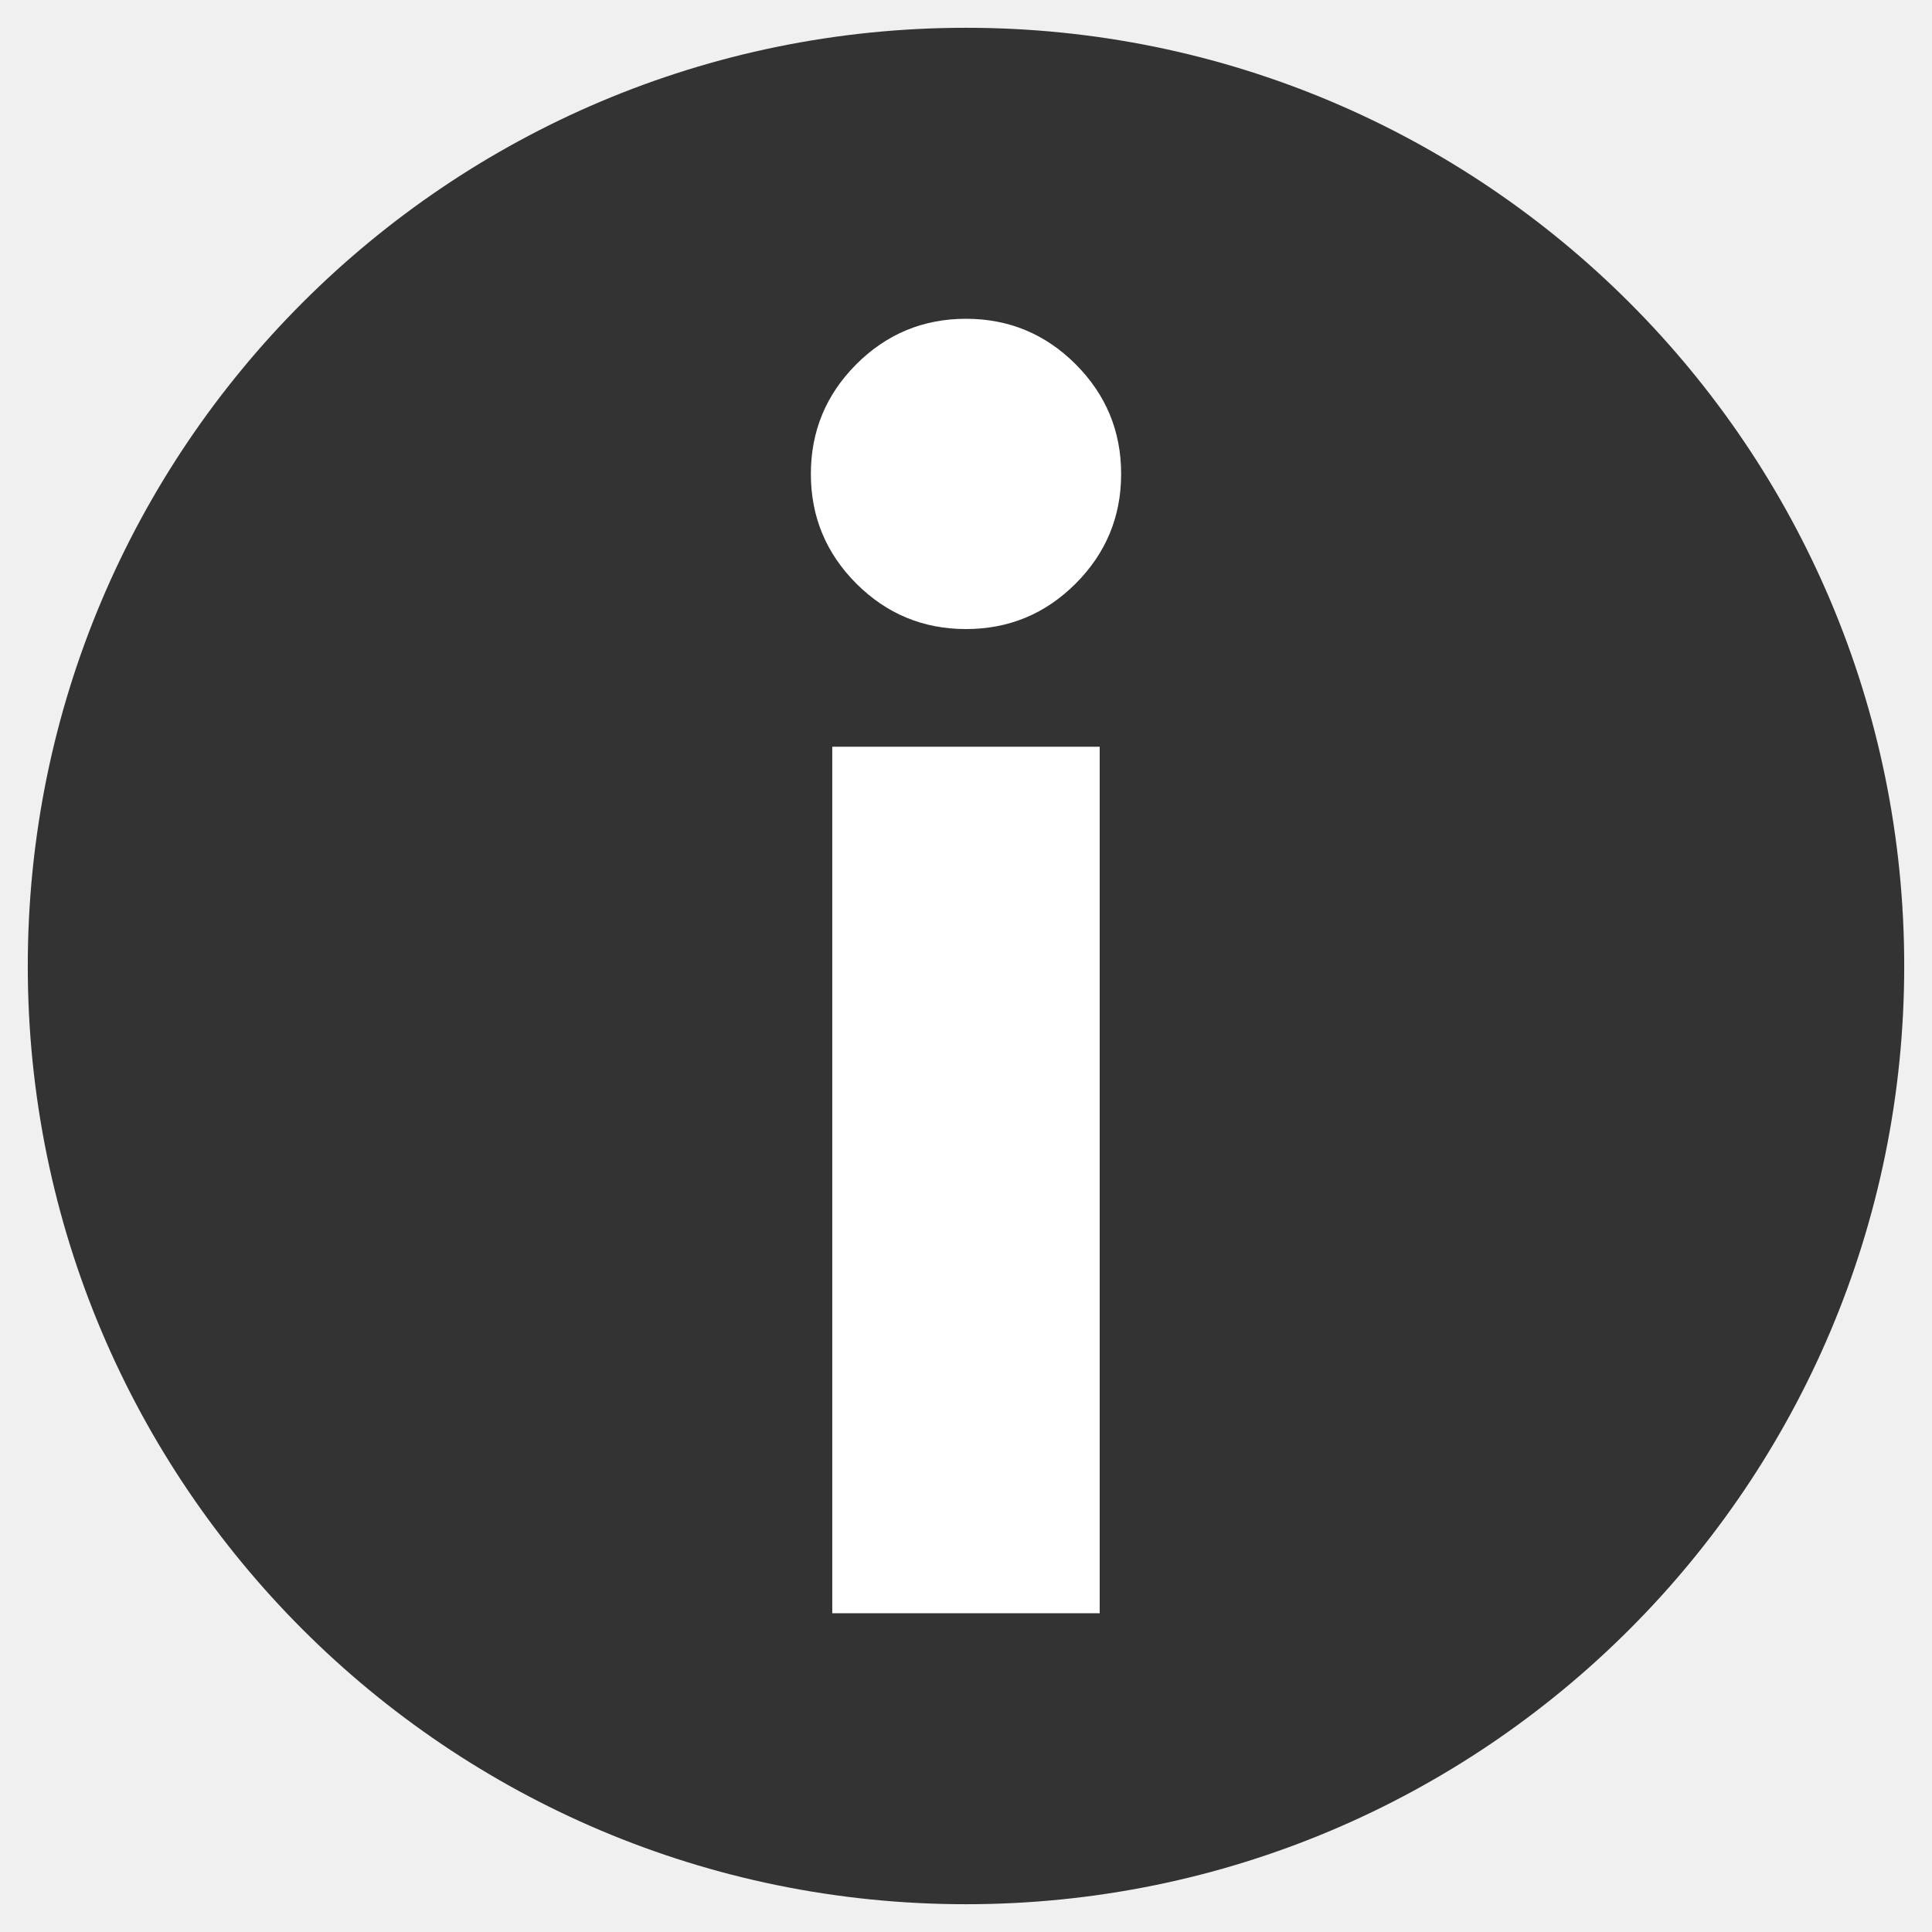
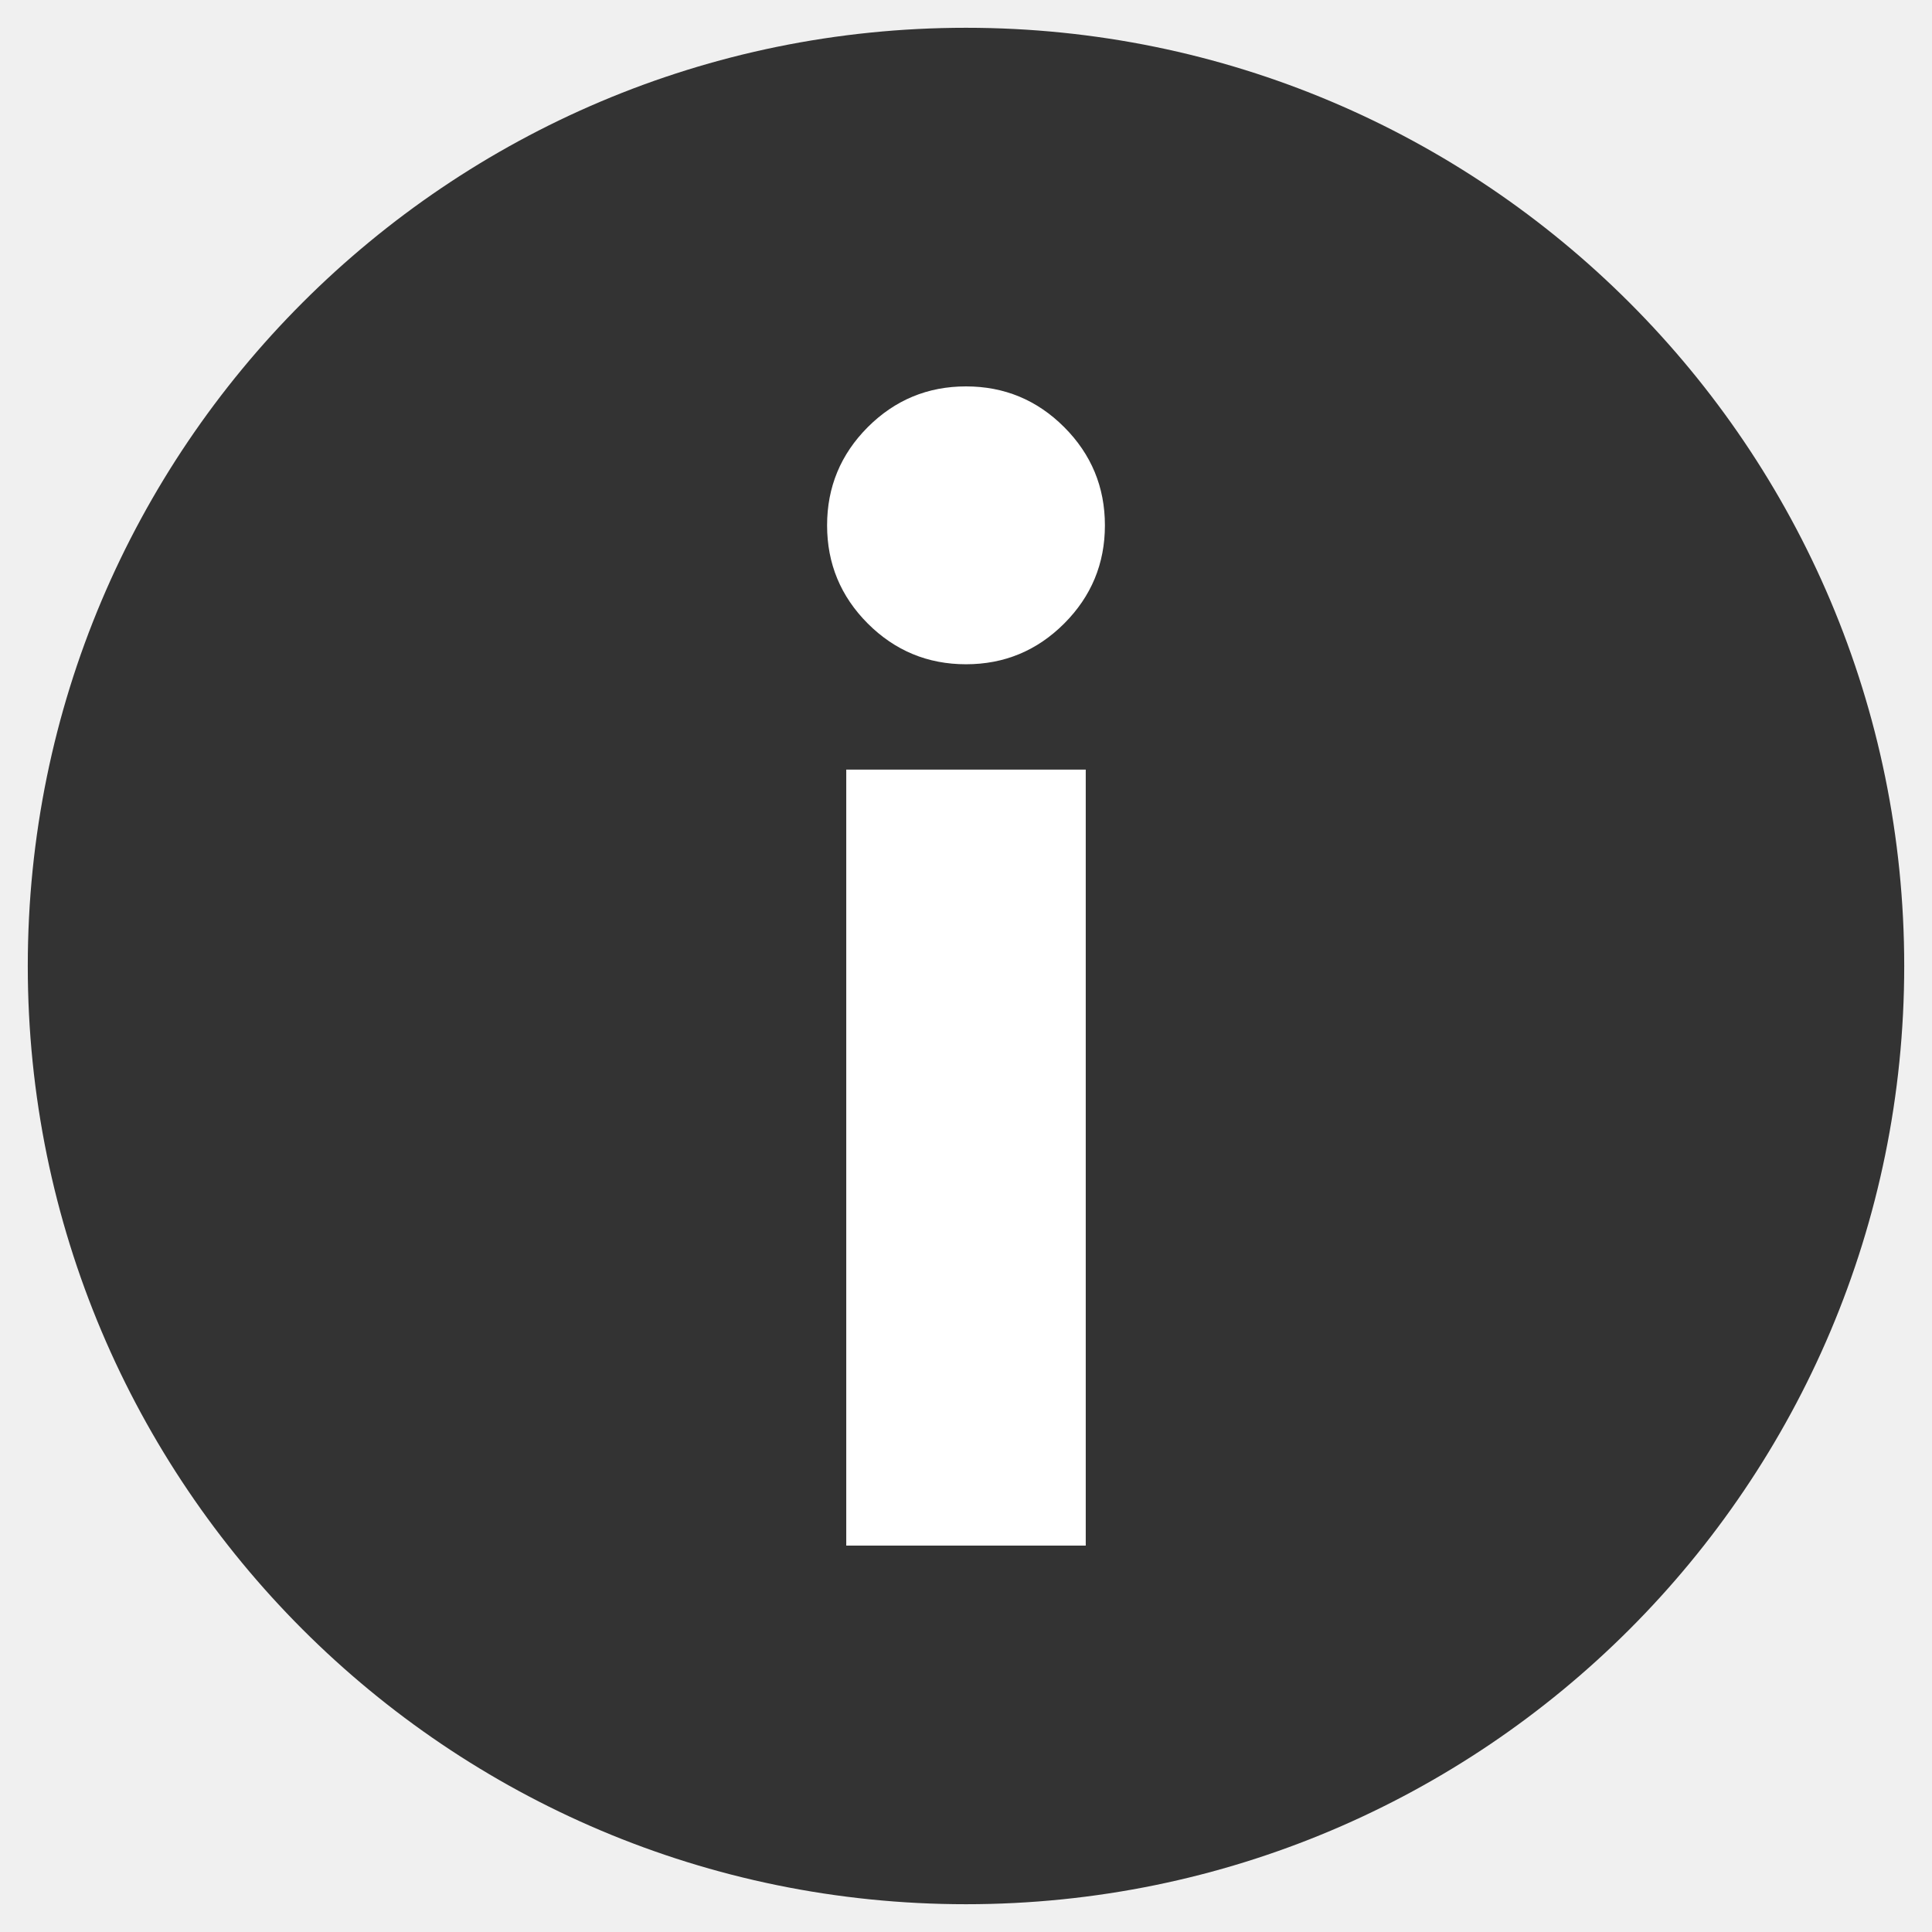
<svg xmlns="http://www.w3.org/2000/svg" version="1.1" id="Layer_1" x="0px" y="0px" width="50px" height="50px" viewBox="0 0 50 50" enable-background="new 0 0 50 50" xml:space="preserve">
  <circle fill="#333333" cx="25" cy="25" r="24.281" />
  <g>
-     <path fill="#FFFFFF" d="M20.985,12.266c0-1.107,0.393-2.054,1.176-2.839C22.946,8.643,23.893,8.25,25,8.25s2.054,0.393,2.838,1.177   c0.784,0.785,1.177,1.731,1.177,2.839c0,1.106-0.393,2.052-1.177,2.837c-0.784,0.784-1.73,1.177-2.838,1.177   s-2.054-0.393-2.839-1.177C21.378,14.318,20.985,13.372,20.985,12.266z M21.539,19.325h6.921V41.75h-6.921V19.325z" />
+     <path fill="#FFFFFF" d="M21.405,13.596c0-0.992,0.352-1.839,1.053-2.542C23.161,10.352,24.008,10,25,10s1.839,0.352,2.541,1.054   c0.702,0.703,1.054,1.551,1.054,2.542c0,0.991-0.352,1.838-1.054,2.541c-0.702,0.702-1.549,1.054-2.541,1.054   s-1.839-0.352-2.542-1.054C21.756,15.434,21.405,14.587,21.405,13.596z M21.901,19.917h6.198V40h-6.198V19.917z" />
  </g>
</svg>
